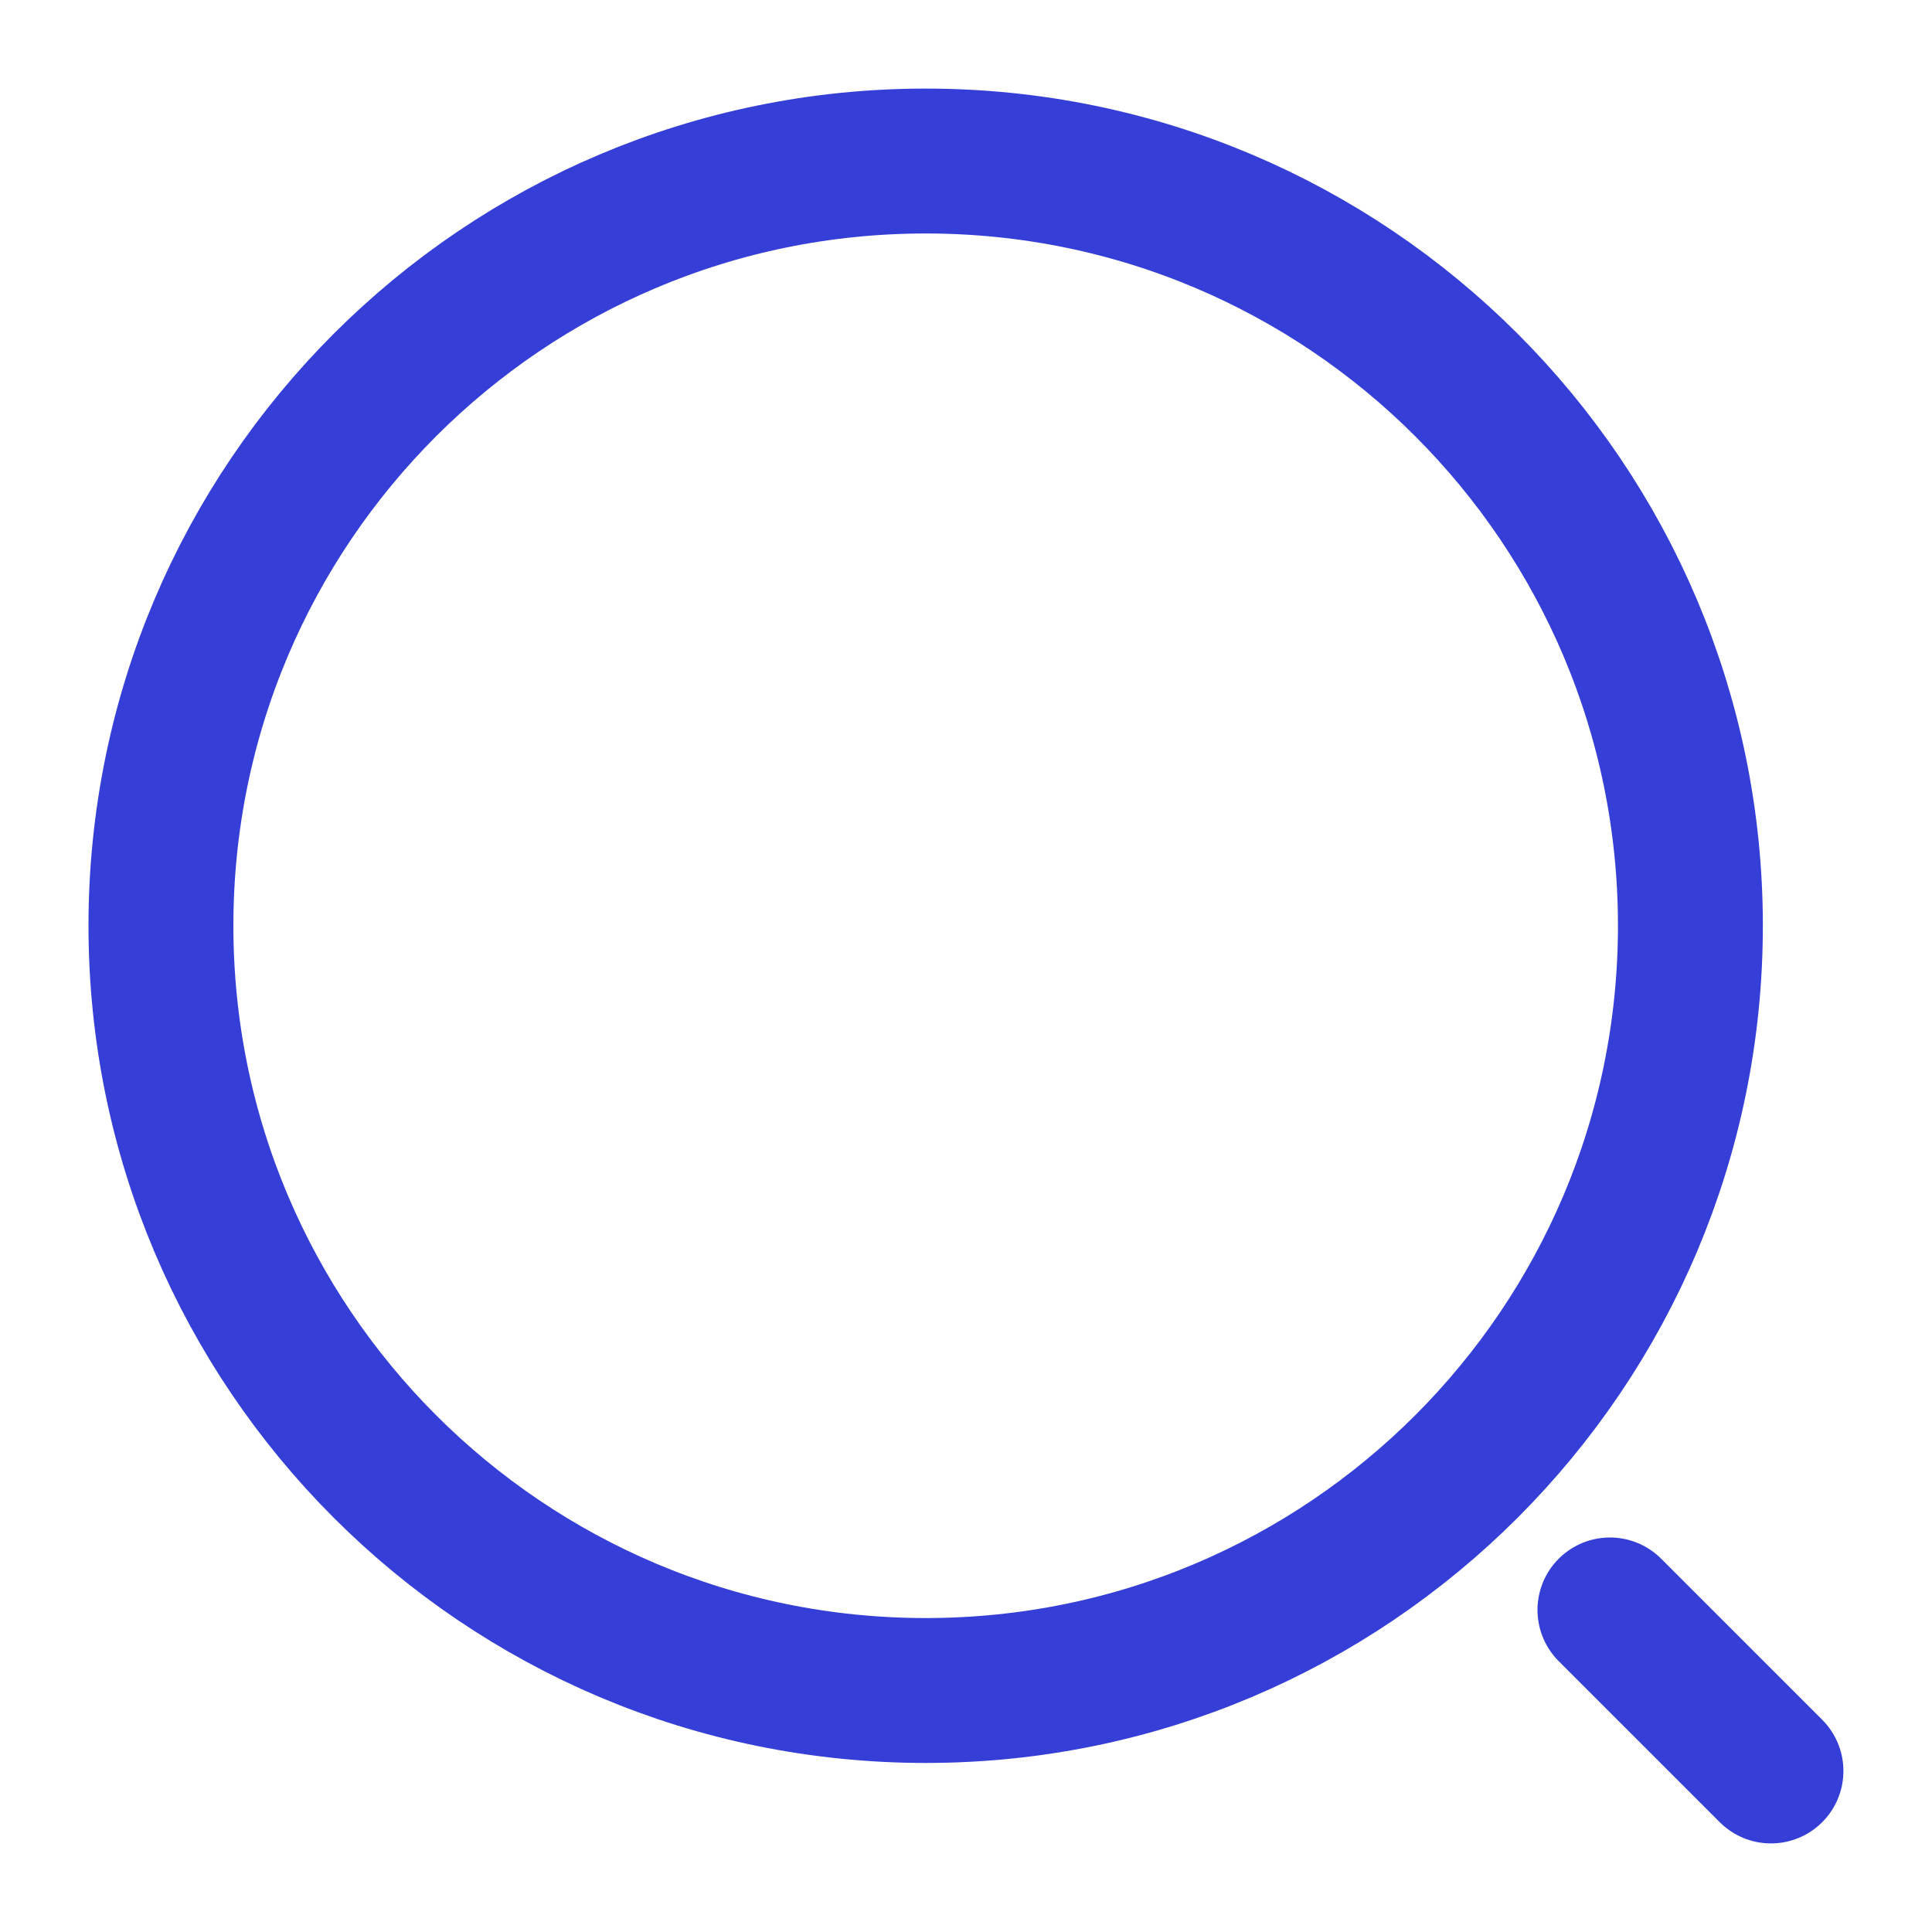
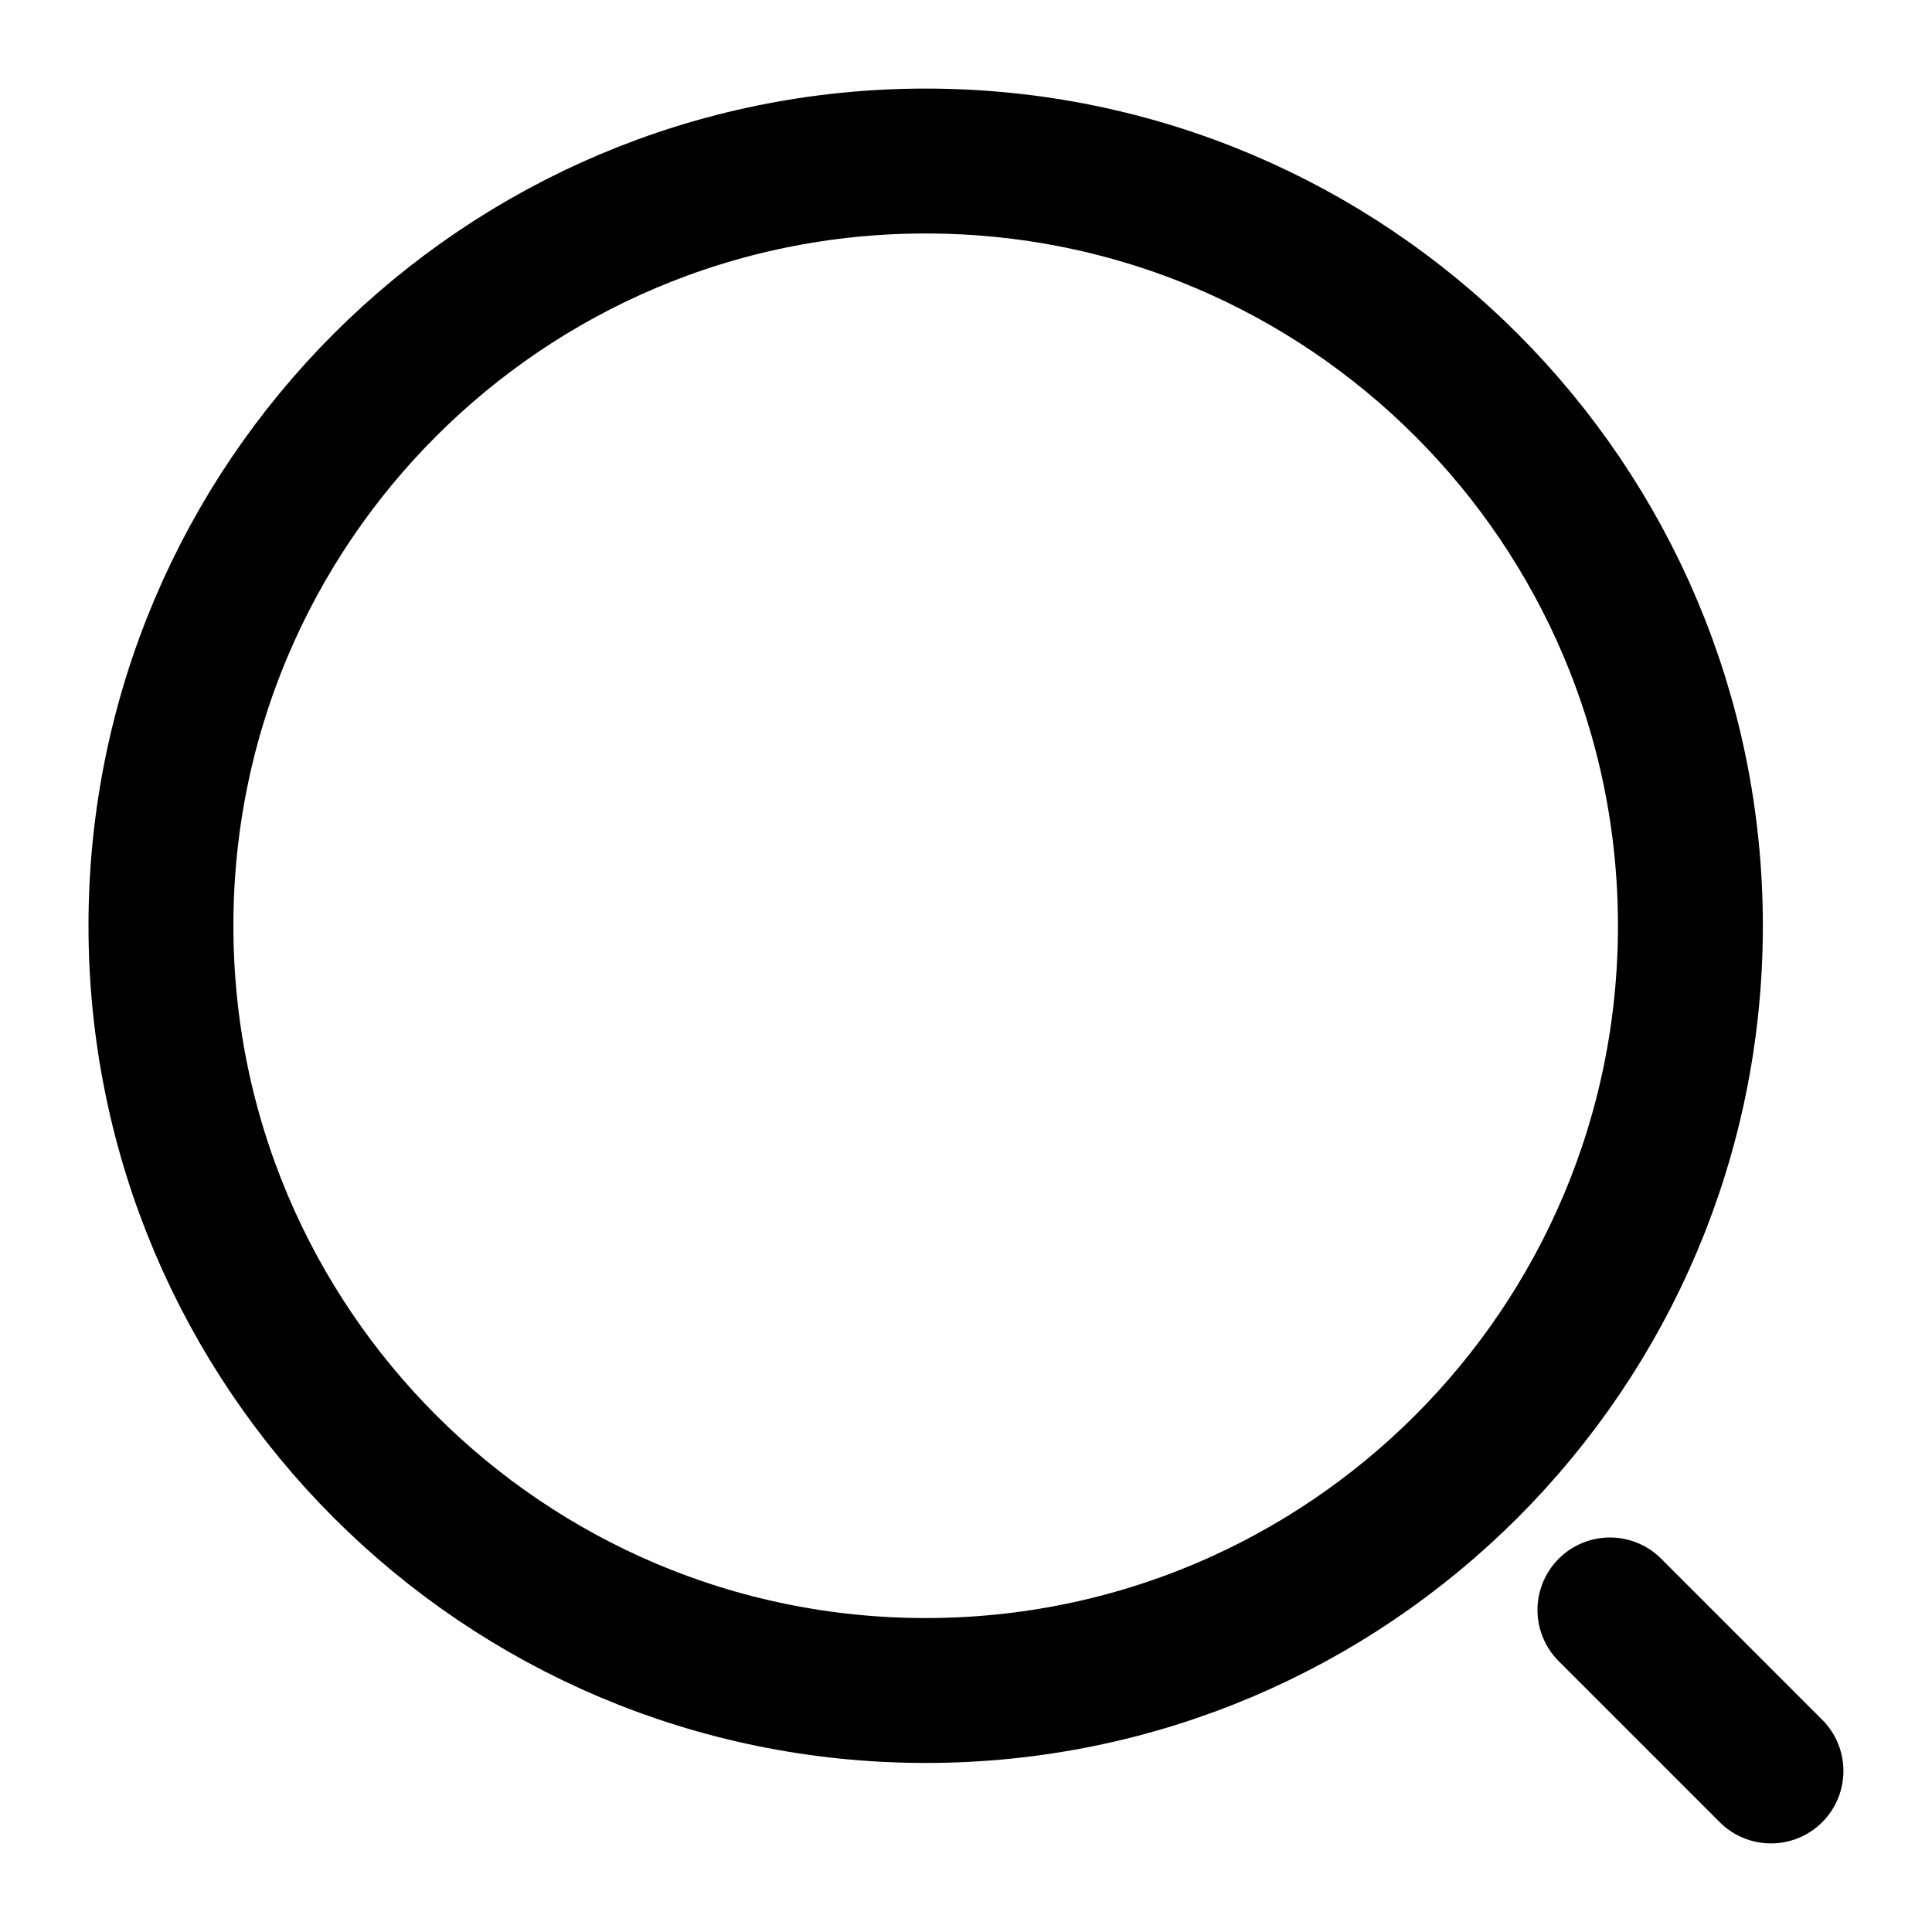
- <svg xmlns="http://www.w3.org/2000/svg" width="20" height="20" viewBox="0 0 20 20" fill="none">
-   <path d="M9.583 17.5C13.955 17.5 17.499 13.955 17.499 9.583C17.499 5.211 13.955 1.667 9.583 1.667C5.21 1.667 1.666 5.211 1.666 9.583C1.666 13.955 5.21 17.5 9.583 17.5Z" stroke="#353FD7" stroke-width="1.5" stroke-linecap="round" stroke-linejoin="round" />
-   <path d="M18.333 18.333L16.666 16.666" stroke="#353FD7" stroke-width="1.5" stroke-linecap="round" stroke-linejoin="round" />
+ <svg xmlns="http://www.w3.org/2000/svg" width="16" height="16" viewBox="0 0 20 20" fill="none">
+   <path d="M9.583 17.5C13.955 17.5 17.499 13.955 17.499 9.583C17.499 5.211 13.955 1.667 9.583 1.667C5.21 1.667 1.666 5.211 1.666 9.583C1.666 13.955 5.21 17.5 9.583 17.5Z" stroke="currentColor" stroke-width="1.5" stroke-linecap="round" stroke-linejoin="round" />
+   <path d="M18.333 18.333L16.666 16.666" stroke="currentColor" stroke-width="1.5" stroke-linecap="round" stroke-linejoin="round" />
</svg>
